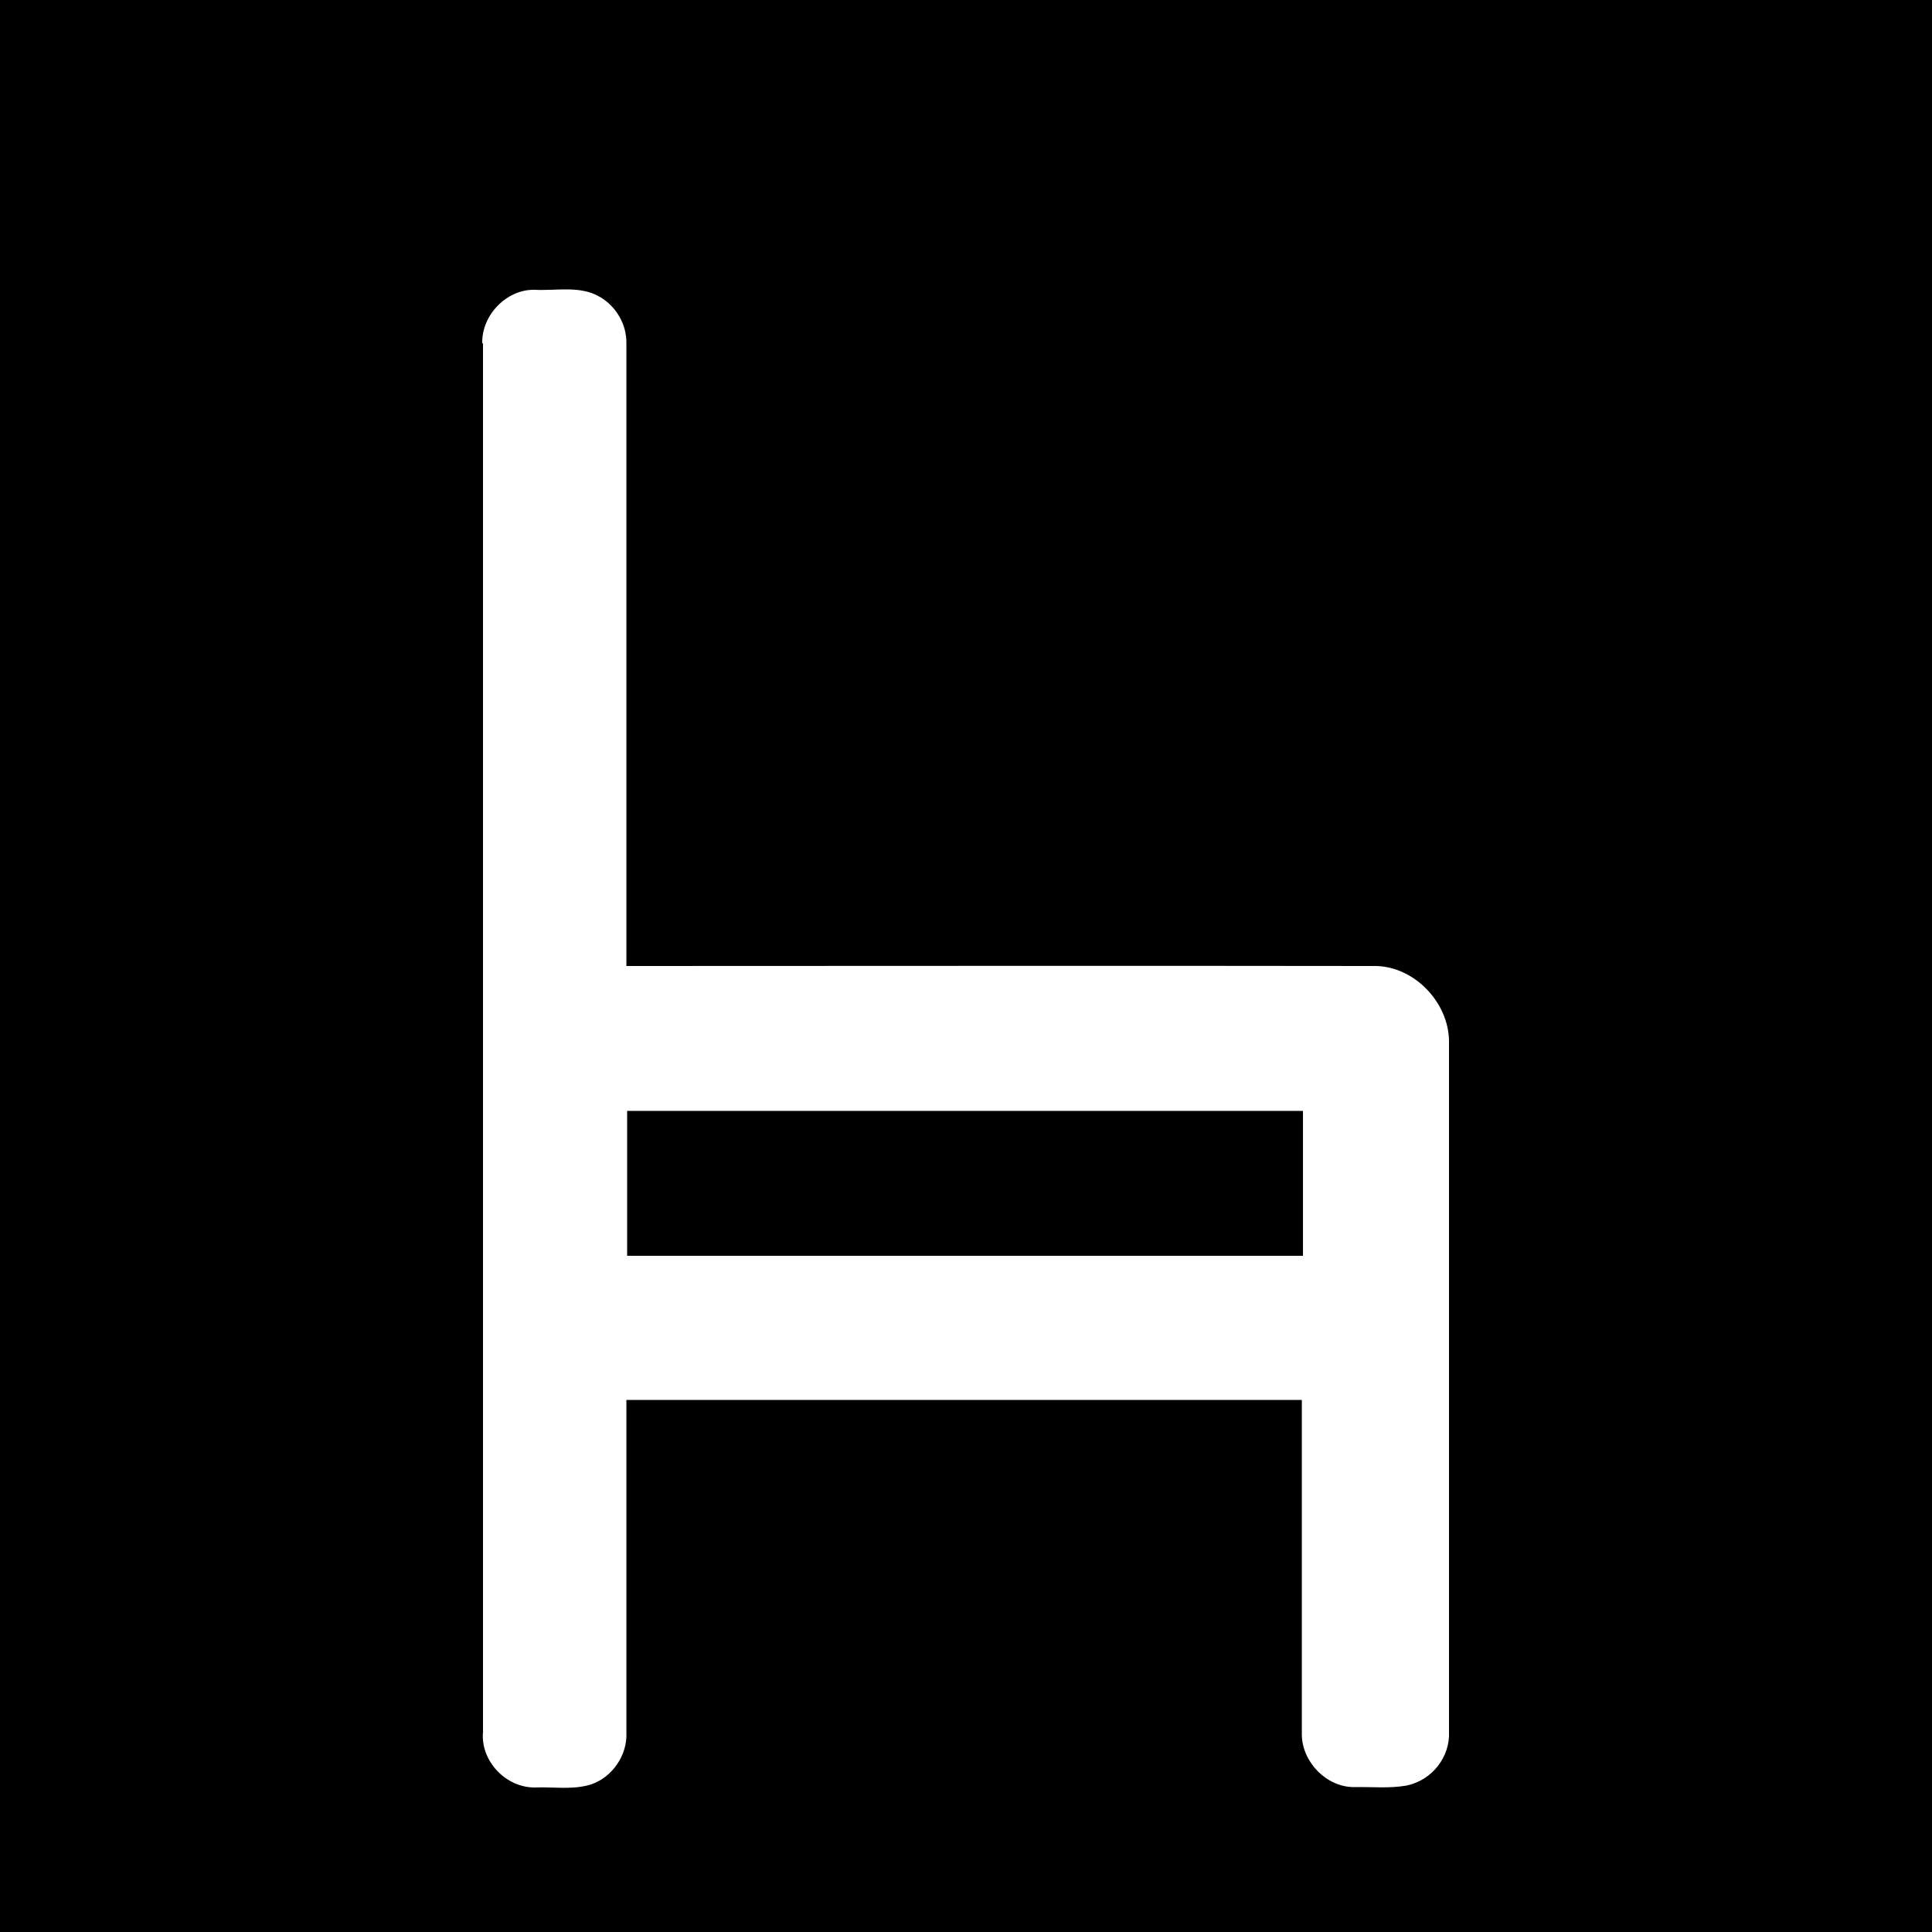
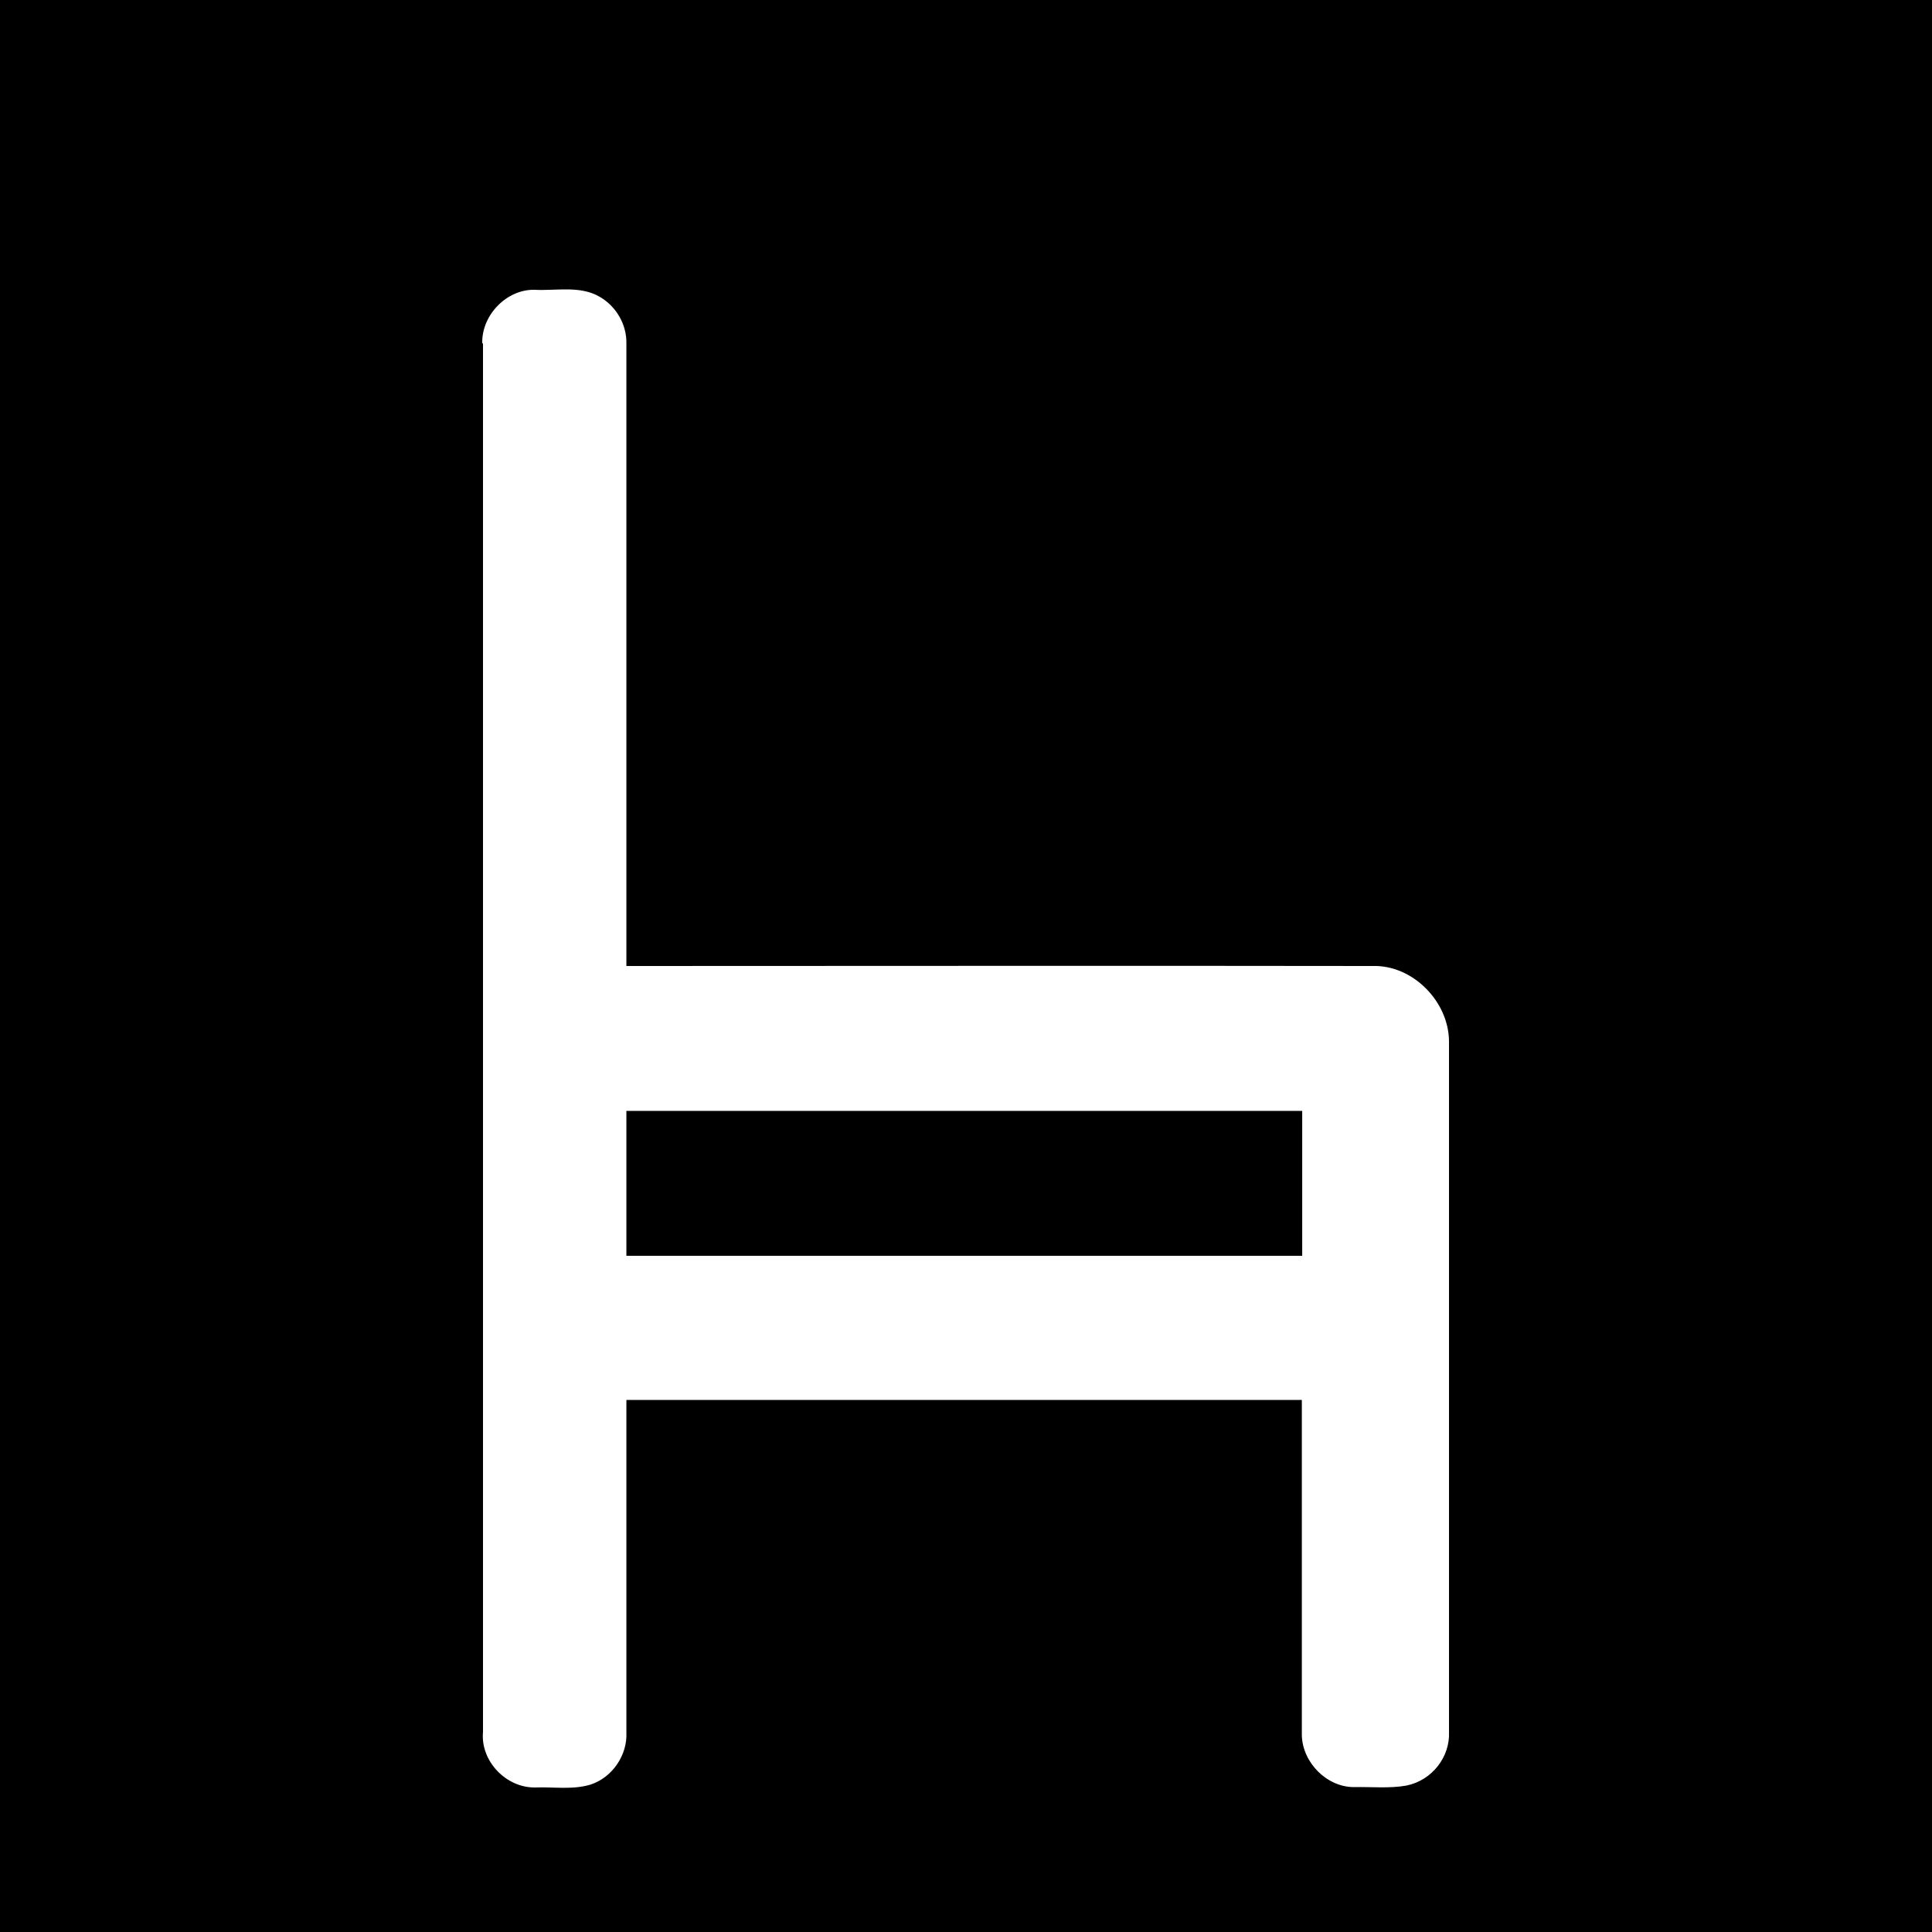
<svg xmlns="http://www.w3.org/2000/svg" width="512" height="512" viewBox="0 0 512 512">
  <rect width="512" height="512" fill="#fff" />
-   <path d="M0 0h512v512H0V0m128 91v368c-.7 7.7 6.1 14.8 13.8 14.7 4.9-.2 10 .7 14.8-.8 5.7-1.9 9.7-7.8 9.4-13.8V371h179v88.9c.2 7.2 6.6 13.7 13.8 13.7 4.6-.1 9.4.4 13.9-.4 6.9-1.4 11.6-7.7 11.3-14.2V275.9c-.1-10.5-9.6-20.2-20.2-19.9-65.9-.1-131.9 0-197.8 0V91c.1-5-2.7-9.8-7-12.3-5.2-3.1-11.5-1.6-17.3-1.9-7.3-.2-14.1 6.6-13.9 14.2z" fill="#000" />
-   <path d="M166.2 332.8v-38.4h179.1v38.4H166.2z" />
+   <g fill="#000">
+     <path d="M0 0h512v512H0V0m128 91v368c-.7 7.7 6.1 14.8 13.8 14.7 4.9-.2 10 .7 14.8-.8 5.7-1.9 9.7-7.8 9.4-13.8V371h179v88.9c.2 7.2 6.6 13.7 13.8 13.7 4.6-.1 9.4.4 13.9-.4 6.9-1.4 11.6-7.7 11.3-14.2V275.9c-.1-10.5-9.6-20.2-20.2-19.9-65.9-.1-131.9 0-197.8 0V91c.1-5-2.7-9.8-7-12.3-5.2-3.1-11.5-1.6-17.3-1.9-7.3-.2-14.1 6.6-13.9 14.2z" />
+     <rect x="166" y="294.4" height="38.4" width="179.1" />
+   </g>
</svg>
